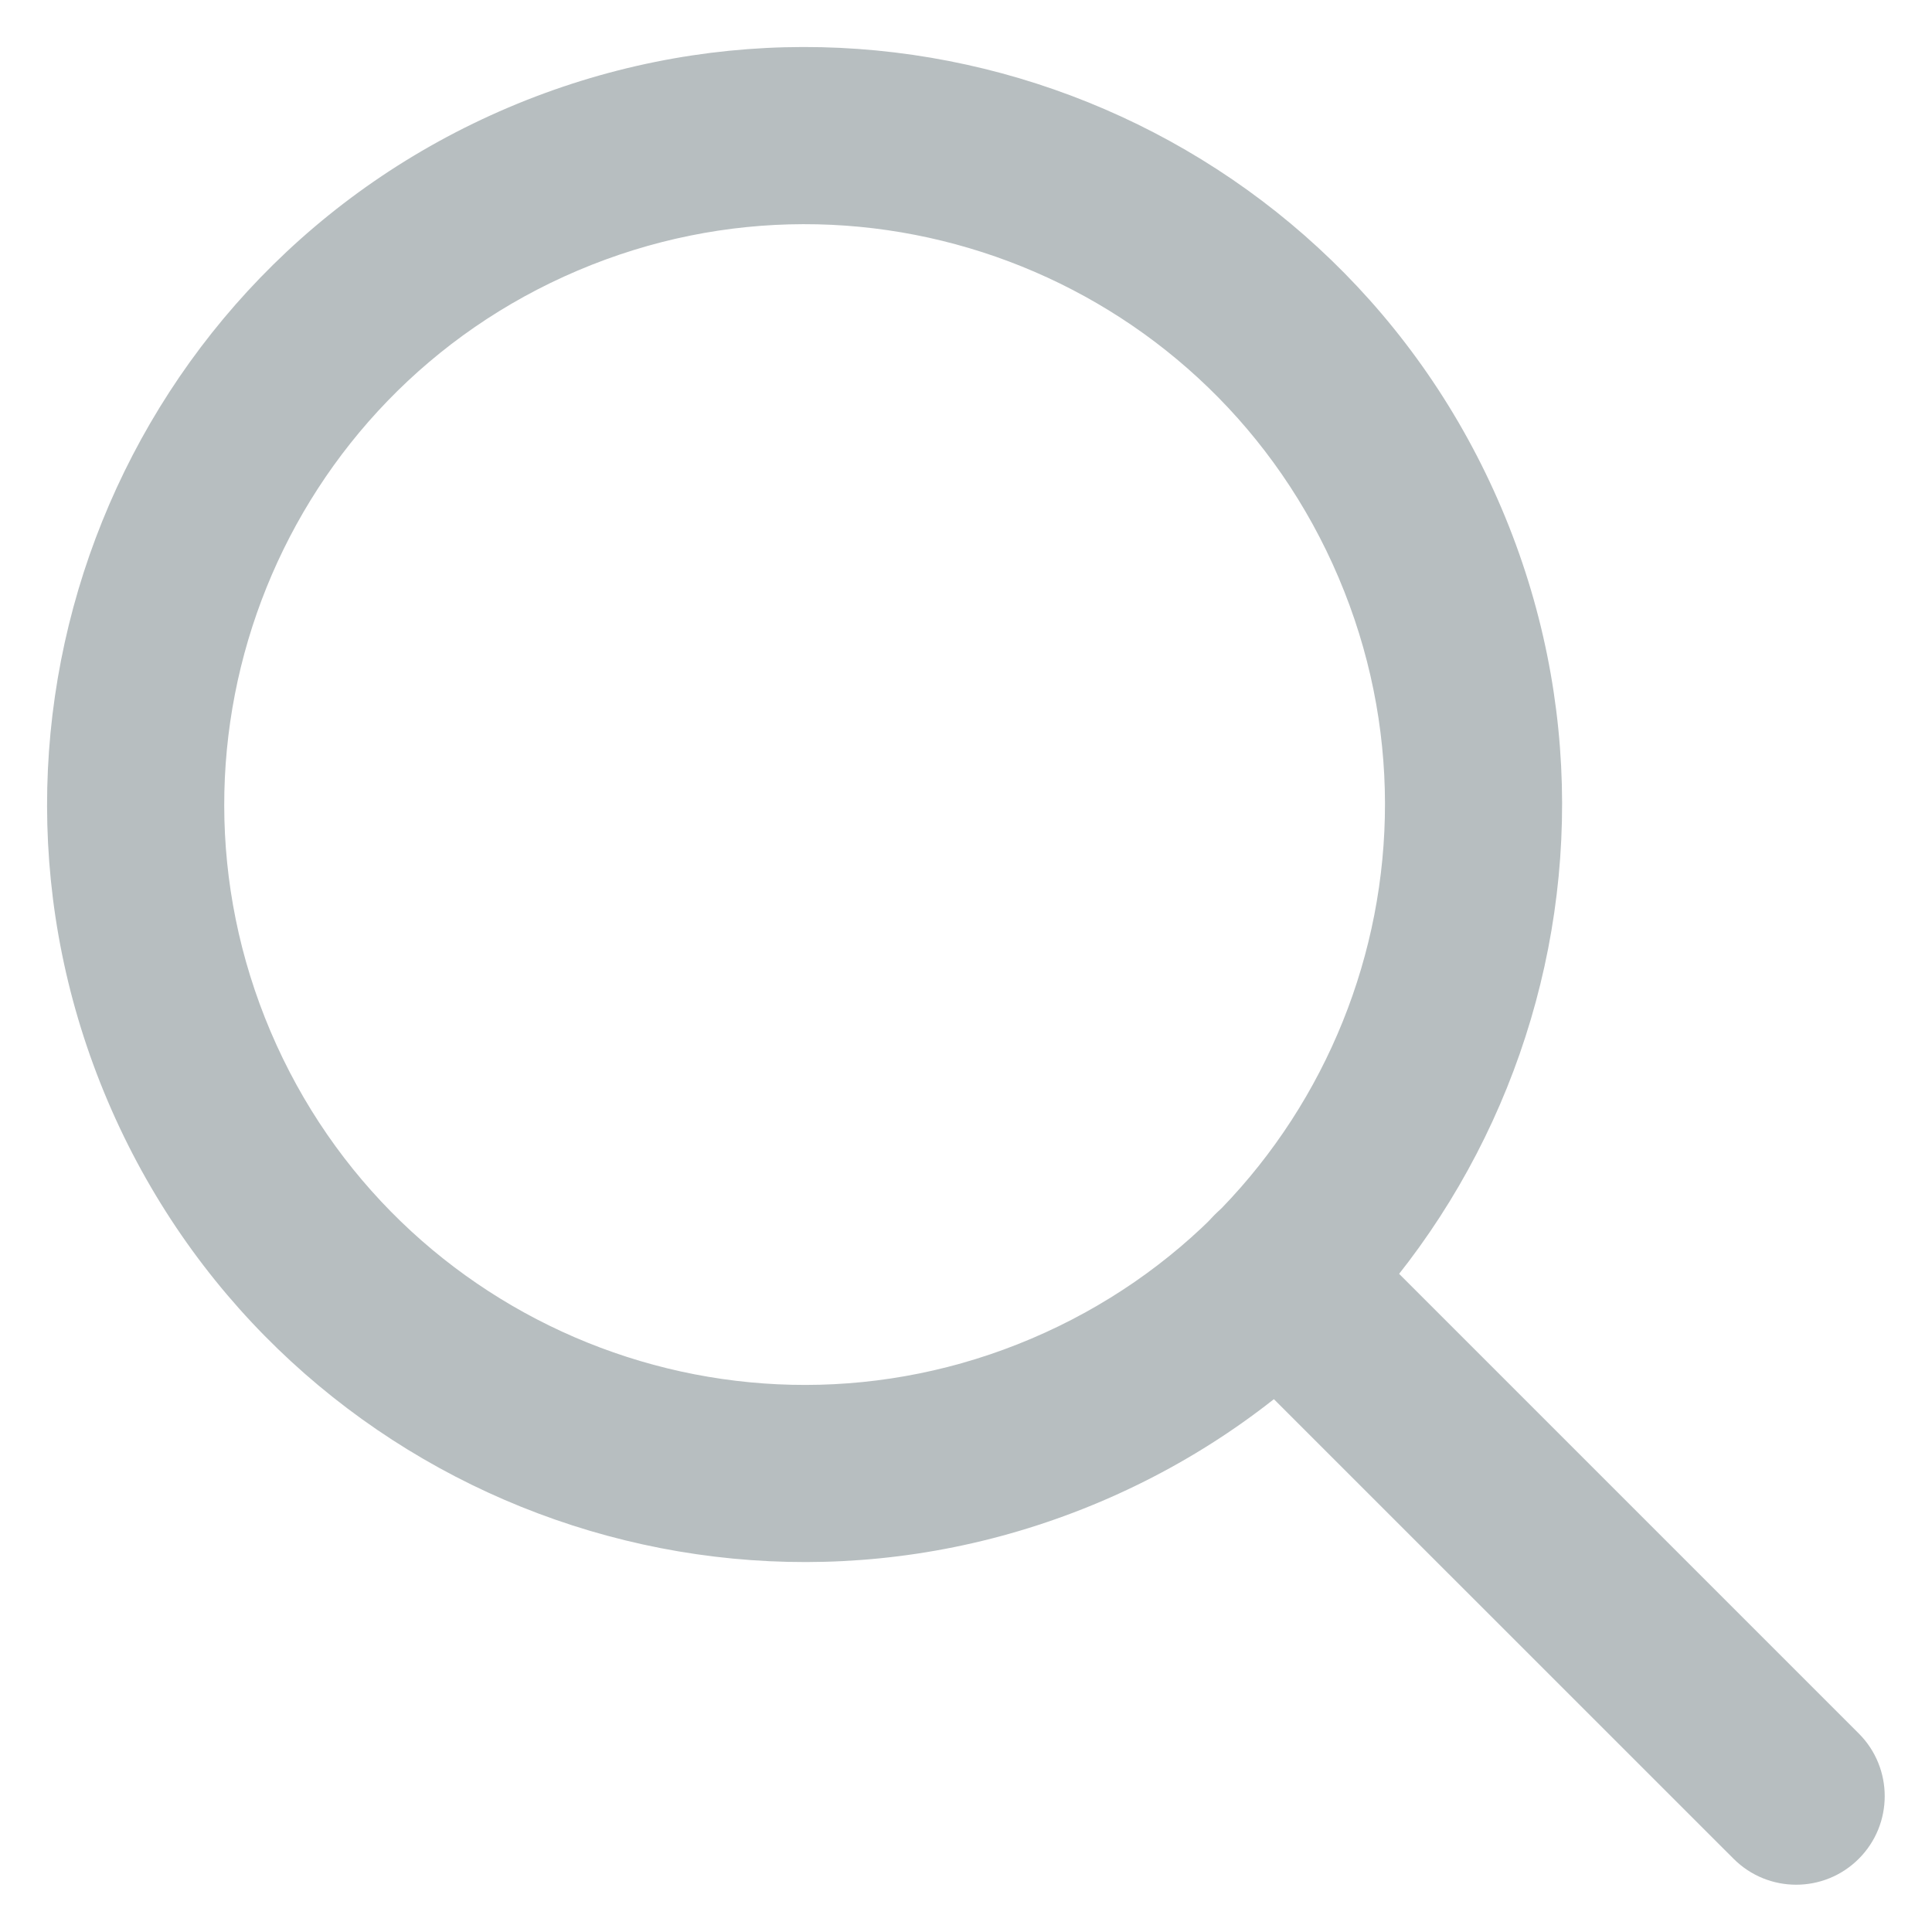
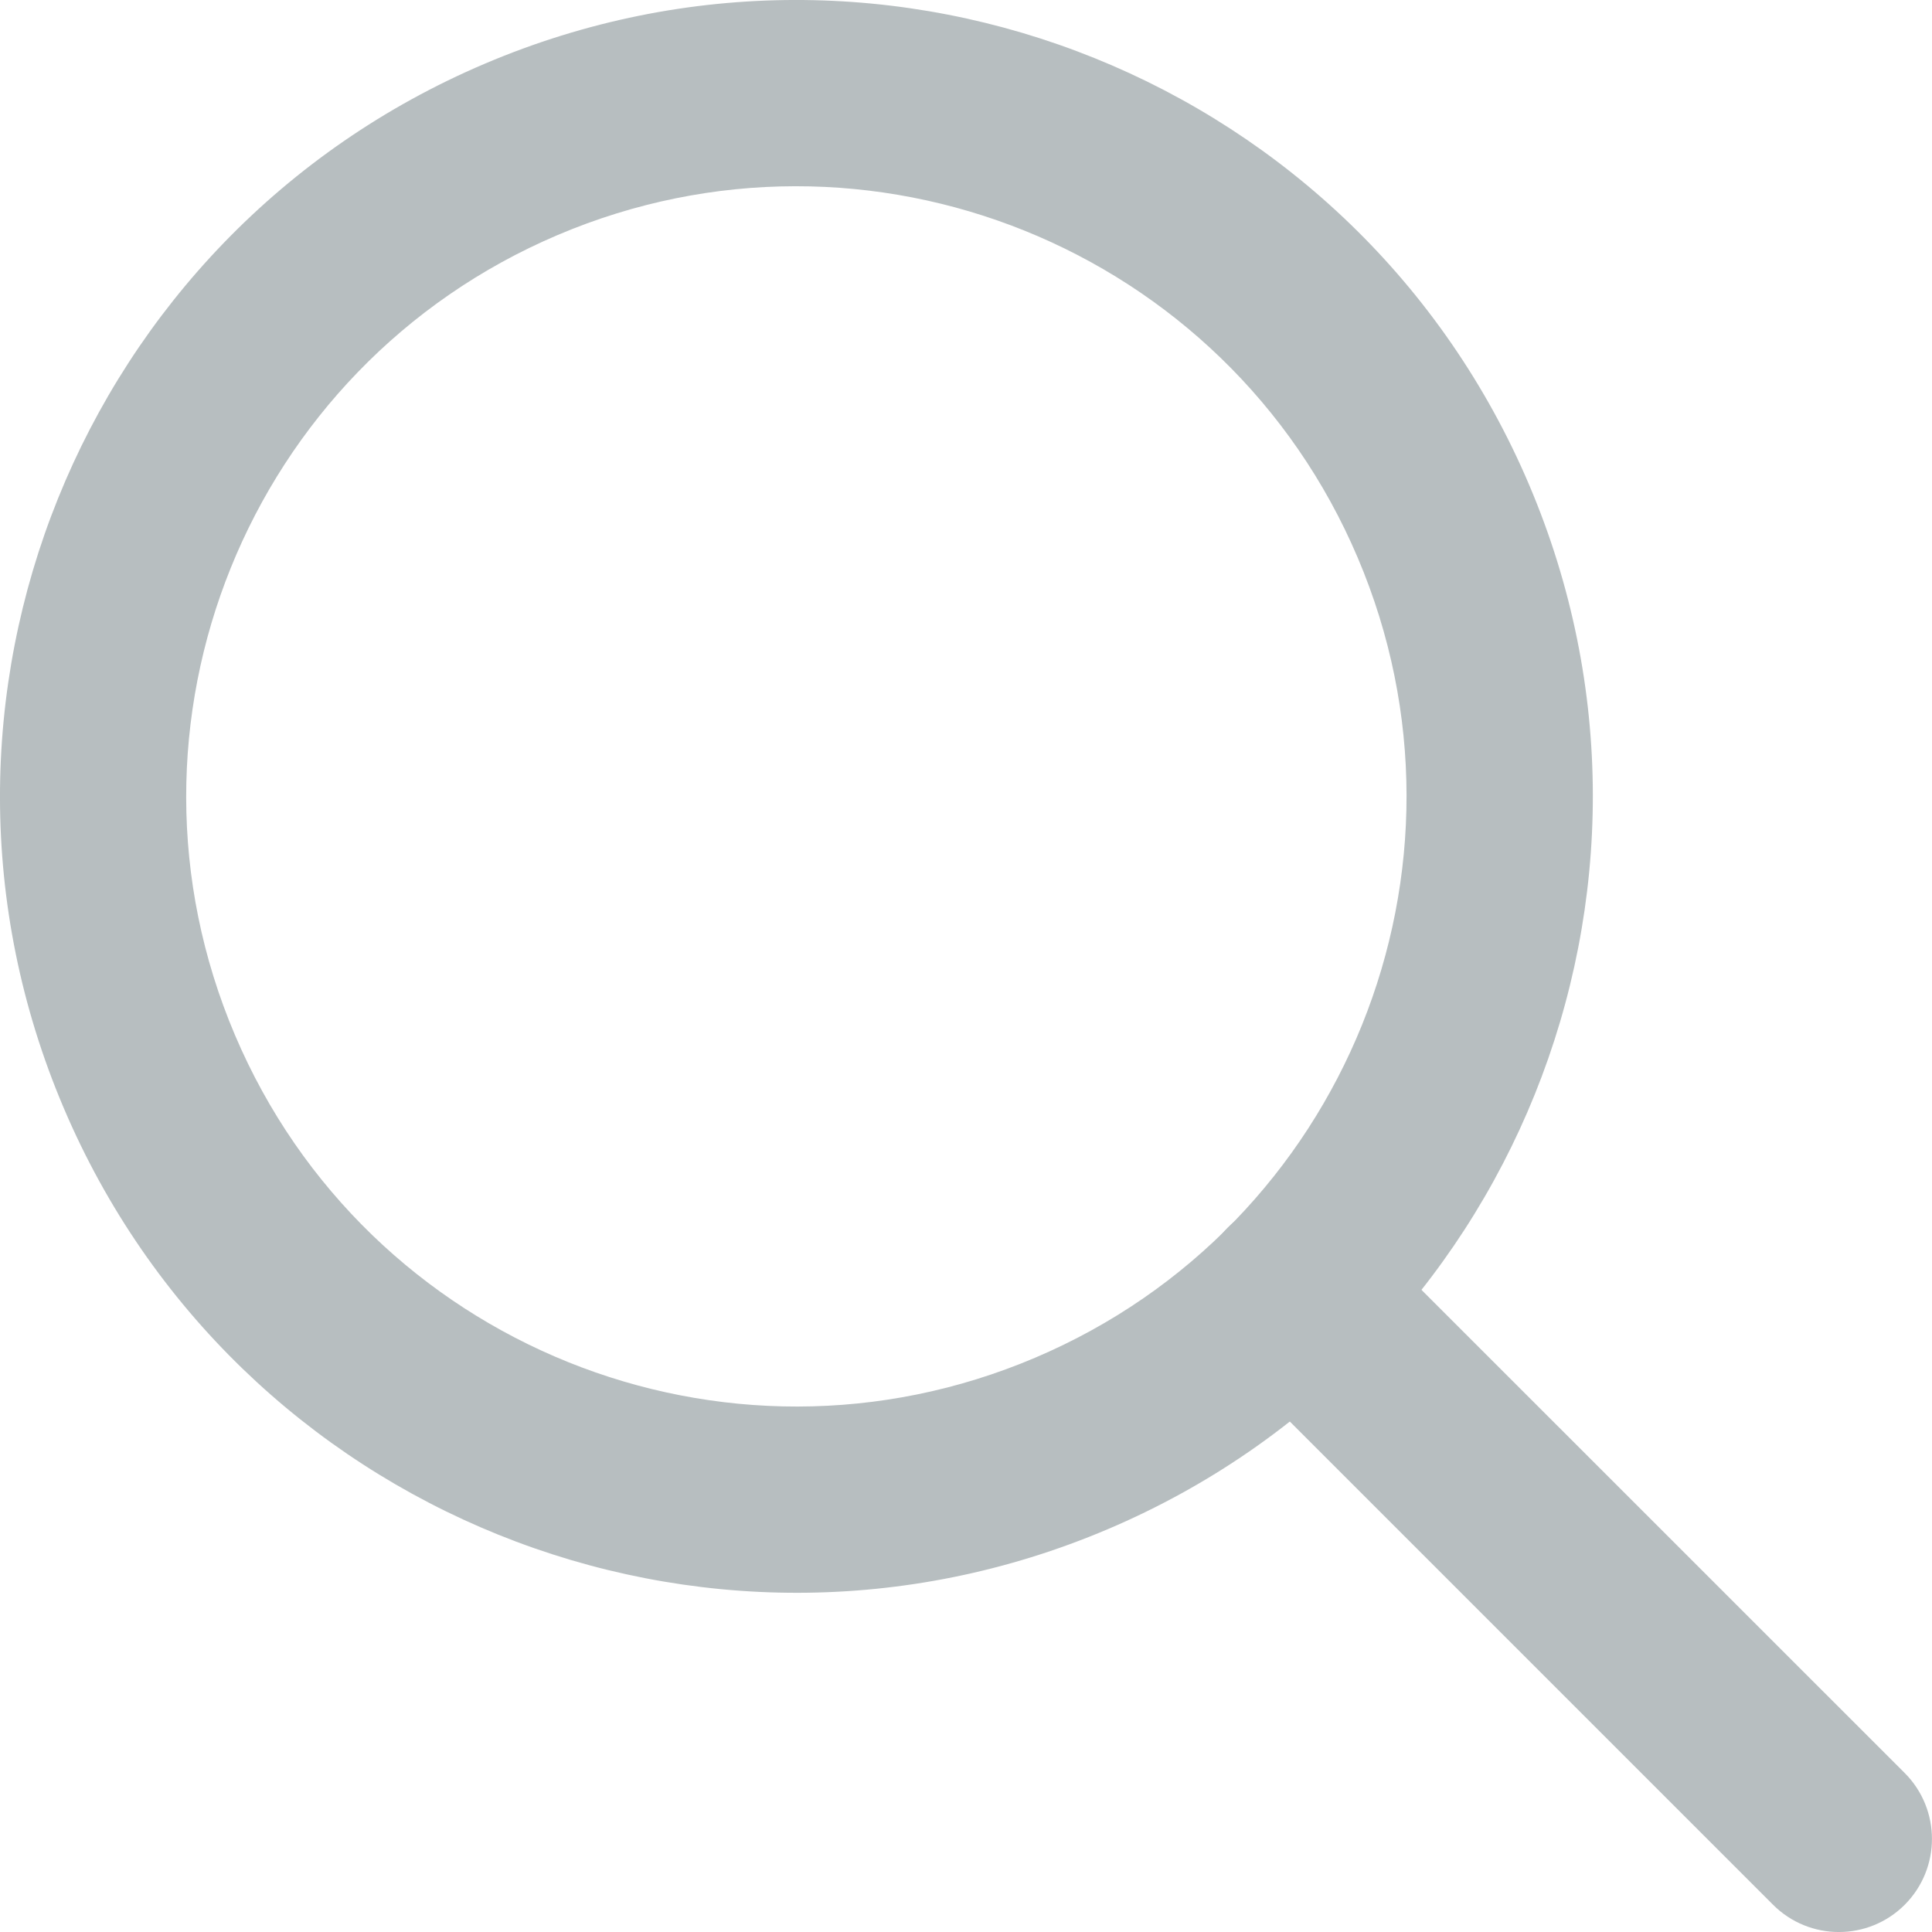
- <svg xmlns="http://www.w3.org/2000/svg" width="20" height="20" viewBox="0 0 20 20" fill="none">
-   <path fill-rule="evenodd" clip-rule="evenodd" d="M5.98 2.801C2.927 4.098 1.504 7.625 2.801 10.678C4.099 13.731 7.626 15.154 10.678 13.857C13.732 12.559 15.155 9.032 13.857 5.979C12.56 2.926 9.033 1.503 5.98 2.801ZM1.114 11.395C-0.58 7.41 1.278 2.807 5.263 1.113C9.248 -0.58 13.851 1.277 15.544 5.262C17.238 9.247 15.38 13.85 11.396 15.544C7.411 17.237 2.808 15.38 1.114 11.395Z" fill="#B7BEC0" />
-   <path fill-rule="evenodd" clip-rule="evenodd" d="M12.575 12.575C12.933 12.217 13.514 12.217 13.872 12.575L19.242 17.945C19.6 18.303 19.6 18.884 19.242 19.242C18.884 19.6 18.304 19.6 17.946 19.242L12.575 13.872C12.217 13.514 12.217 12.933 12.575 12.575Z" fill="#B7BEC0" />
+ <svg xmlns="http://www.w3.org/2000/svg" width="18" height="18" viewBox="0 0 18 18" fill="none">
+   <path fill-rule="evenoli" clip-rule="evenoli" d="M5.197 2.189C2.308 3.417 0.961 6.754 2.189 9.643C3.417 12.532 6.754 13.878 9.643 12.65C12.532 11.423 13.878 8.086 12.65 5.197C11.423 2.308 8.086 0.962 5.197 2.189ZM0.593 10.321C-1.01 6.551 0.748 2.195 4.518 0.593C8.289 -1.01 12.645 0.748 14.247 4.518C15.85 8.289 14.092 12.645 10.321 14.247C6.551 15.849 2.195 14.092 0.593 10.321Z" fill="#B7BEC0" />
+   <path fill-rule="evenoli" clip-rule="evenoli" d="M11.438 11.438C11.776 11.099 12.326 11.099 12.664 11.438L17.746 16.519C18.084 16.858 18.084 17.407 17.746 17.746C17.407 18.085 16.858 18.085 16.519 17.746L11.438 12.665C11.099 12.326 11.099 11.777 11.438 11.438Z" fill="#B7BEC0" />
</svg>
